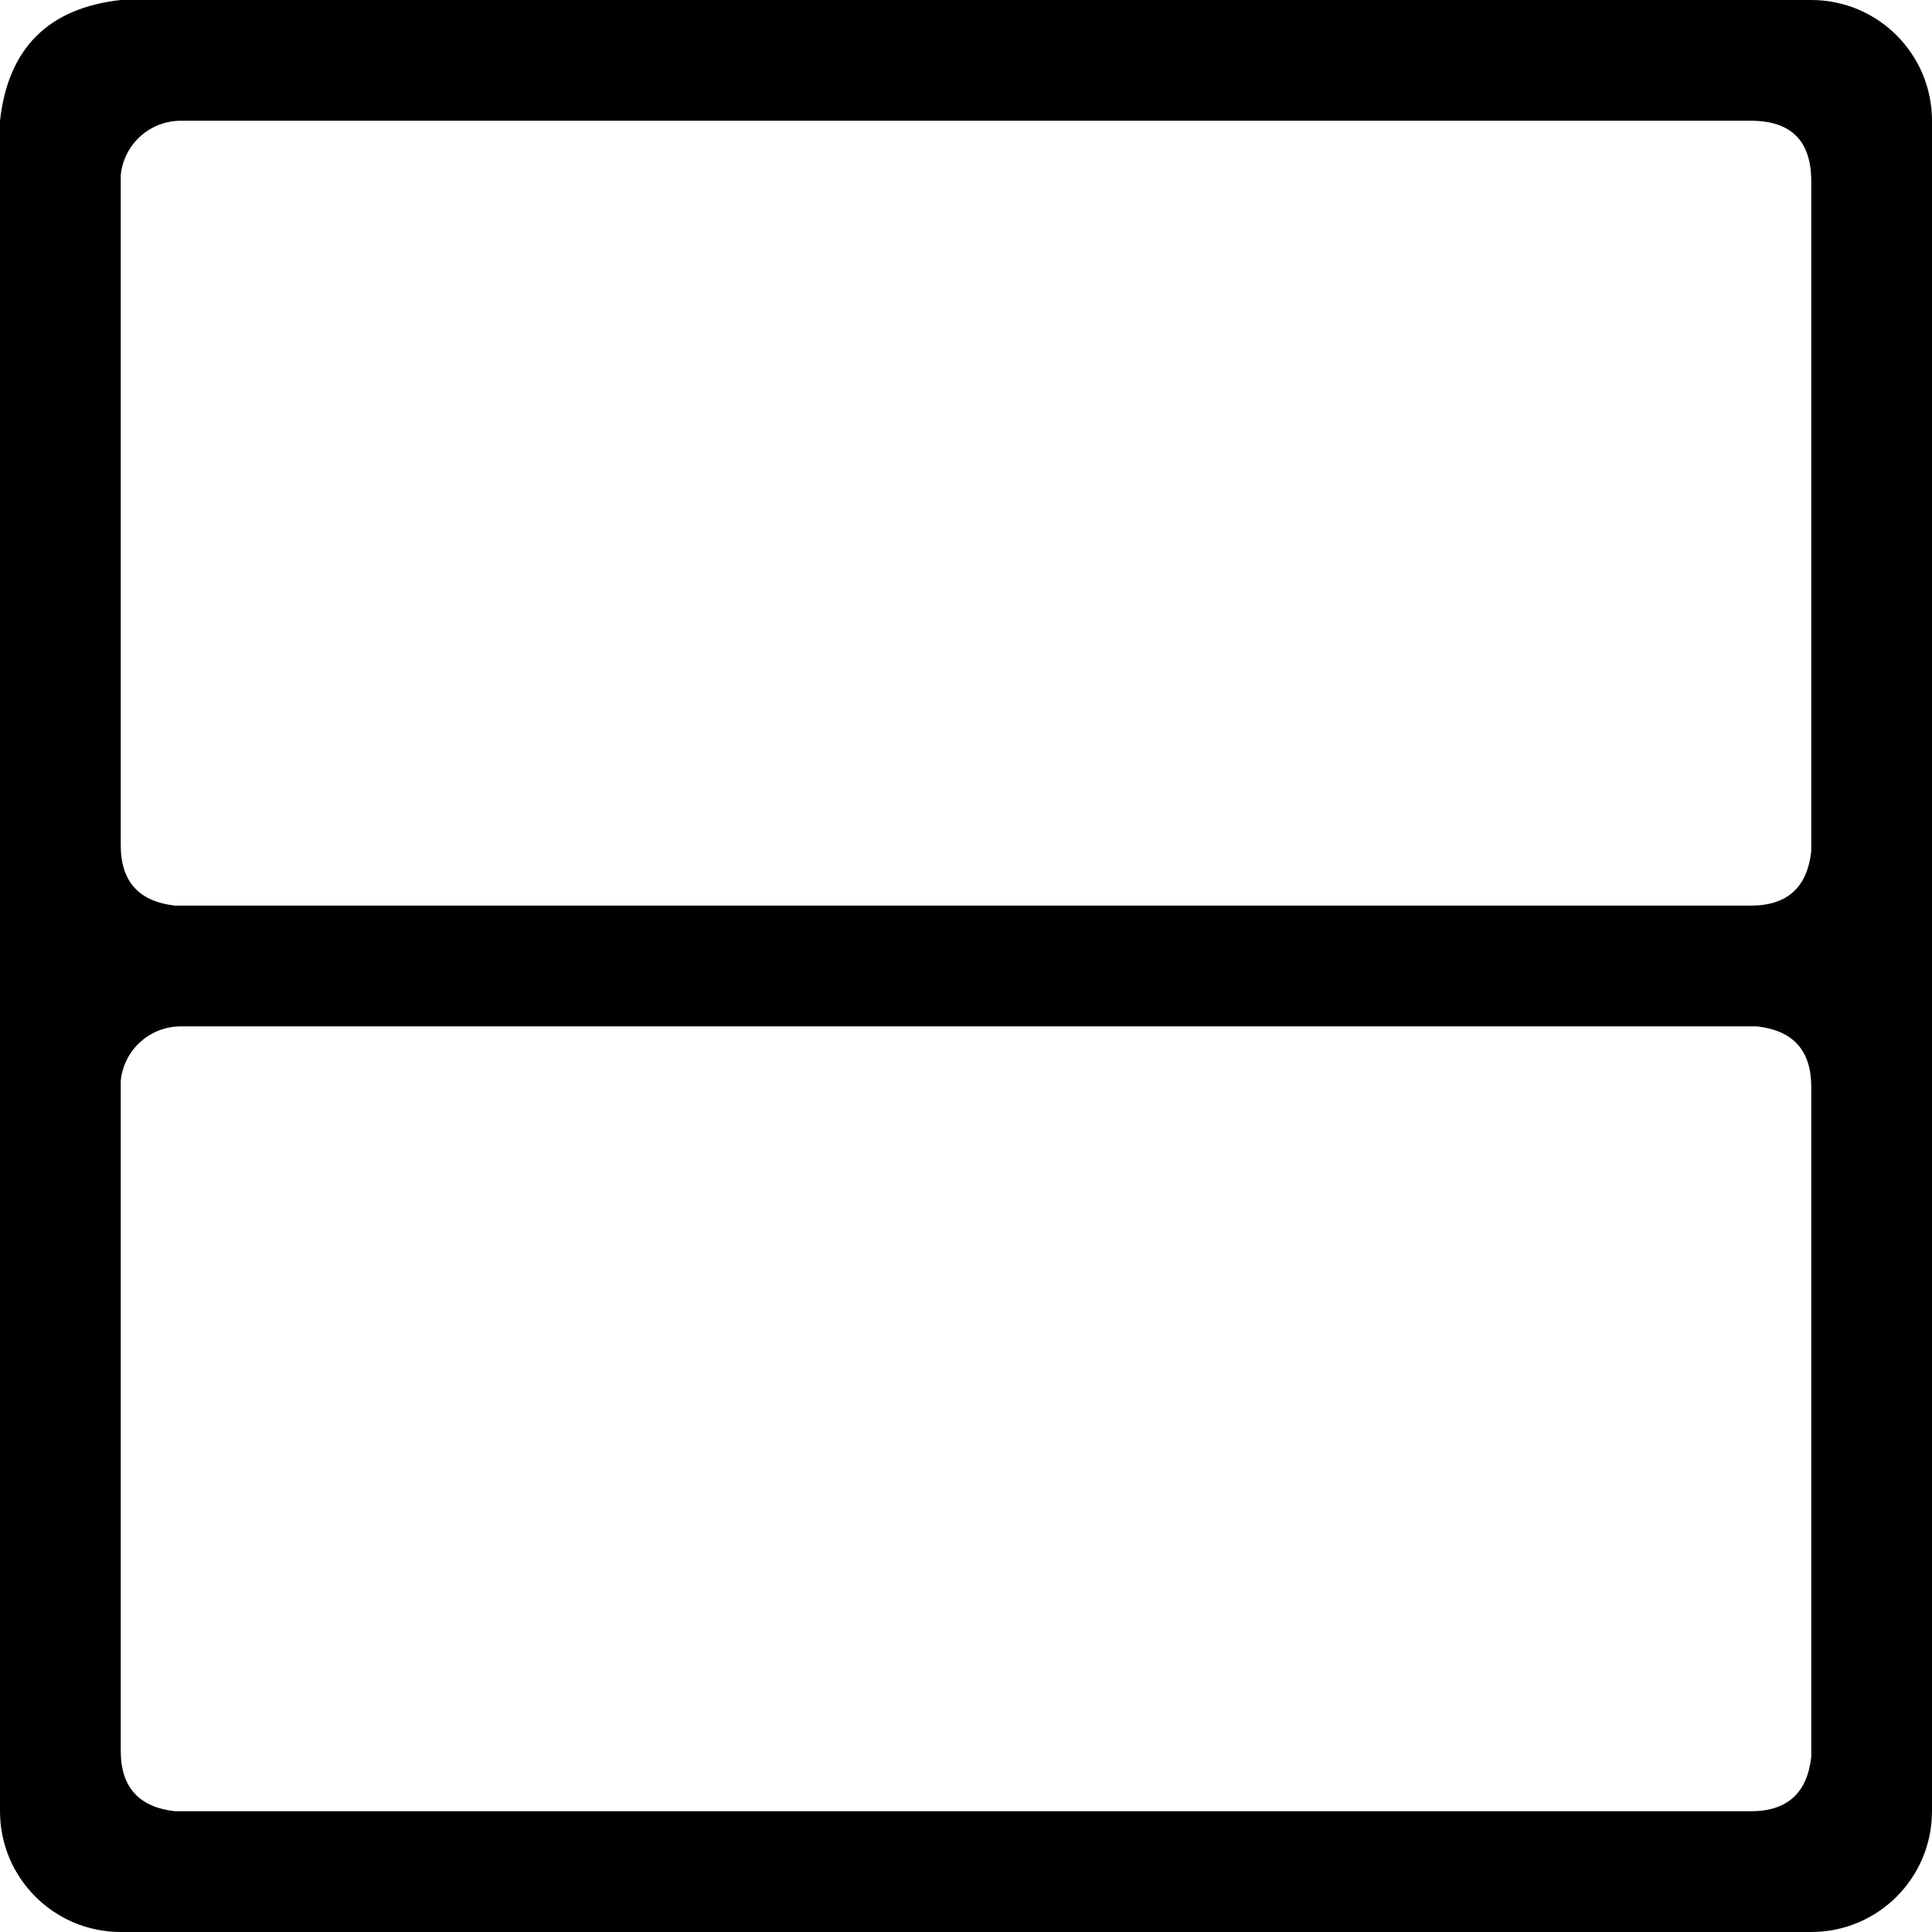
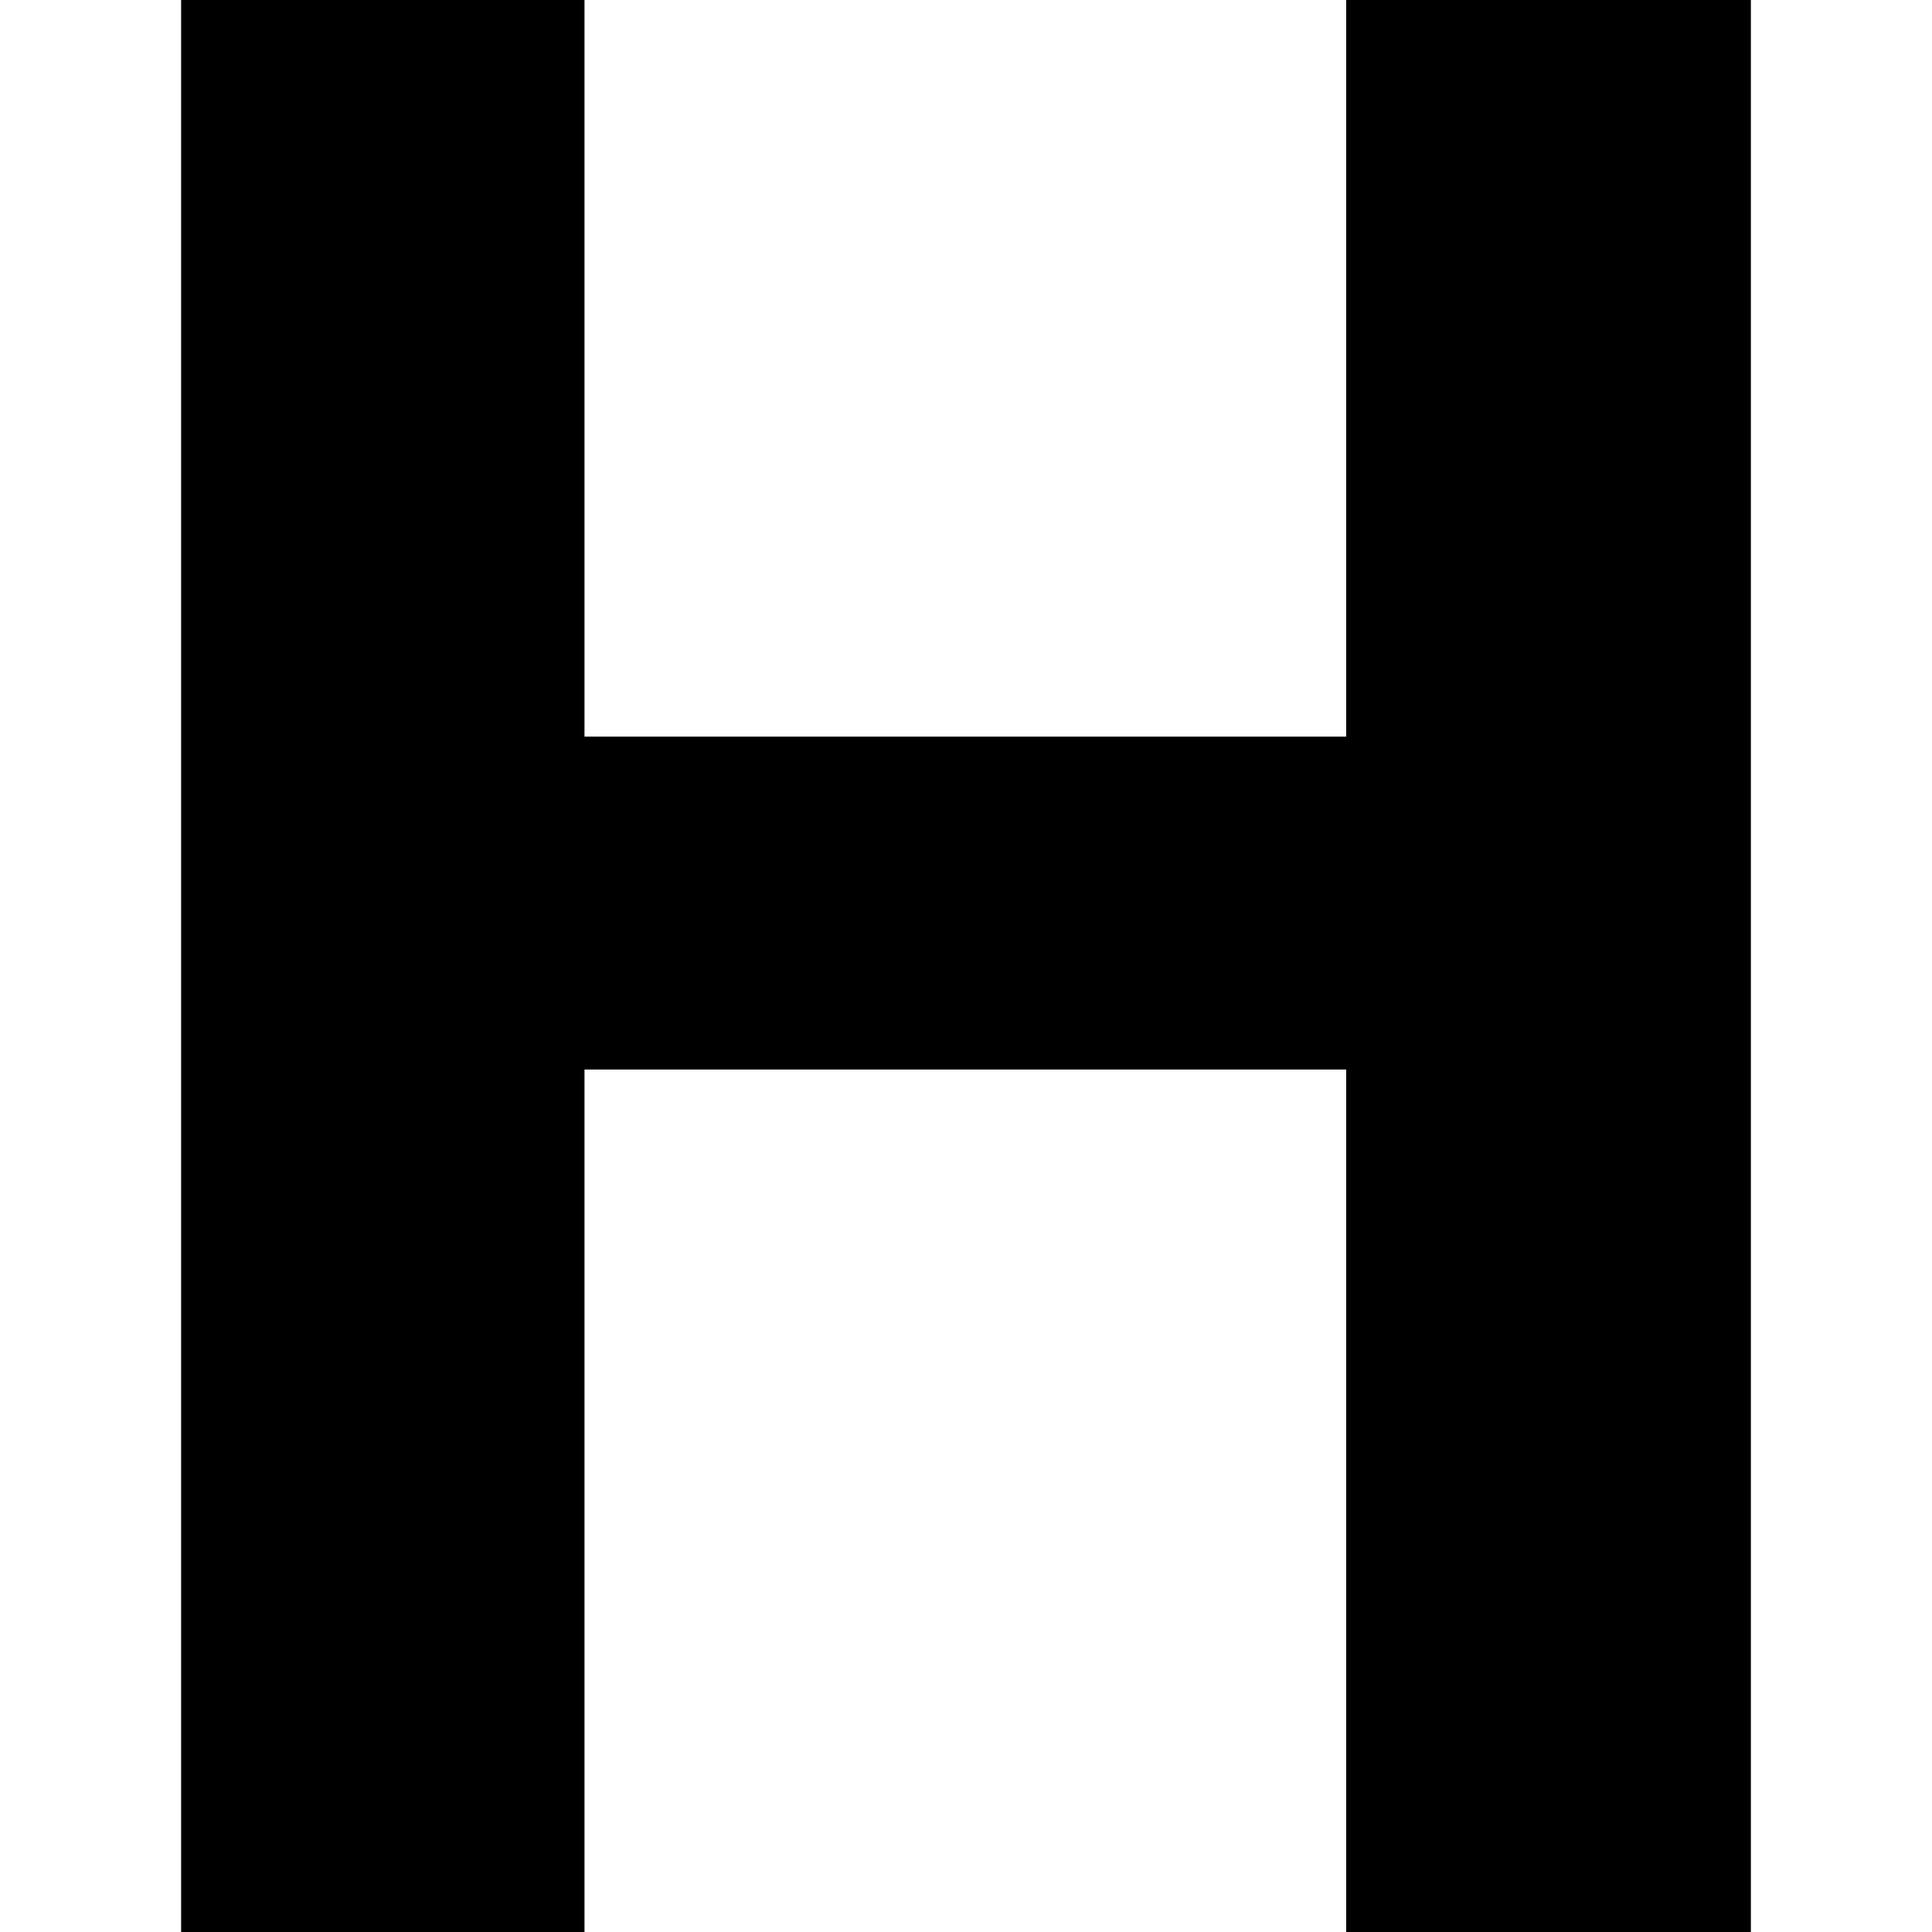
- <svg xmlns="http://www.w3.org/2000/svg" viewBox="0 0 32 32">
-   <path d="M30 0a2 2 0 0 1 2 2v28a2 2 0 0 1-2 2H2a2 2 0 0 1-2-2V2Q.2.2 2 0zm-1 17H3a1 1 0 0 0-1 .9V29q0 .9.9 1H29q.9 0 1-.9V18q0-.9-.9-1zm0-15H3a1 1 0 0 0-1 .9V14q0 .9.9 1H29q.9 0 1-.9V3q0-1-1-1" />
+ <svg xmlns="http://www.w3.org/2000/svg" version="1.1" x="0" y="0" width="32" height="32" viewBox="0, 0, 32, 32">
+   <g id="Background">
+     <rect x="0" y="0" width="32" height="32" fill="#000000" fill-opacity="0" />
+   </g>
+   <g id="Layer_1">
+     <path d="M22.297,32 L22.297,17.715 L9.681,17.715 L9.681,32 L3,32 L3,-0 L9.681,-0 L9.681,12.201 L22.297,12.201 L22.297,-0 L29,-0 L29,32 z" fill="#000000" />
+   </g>
</svg>
